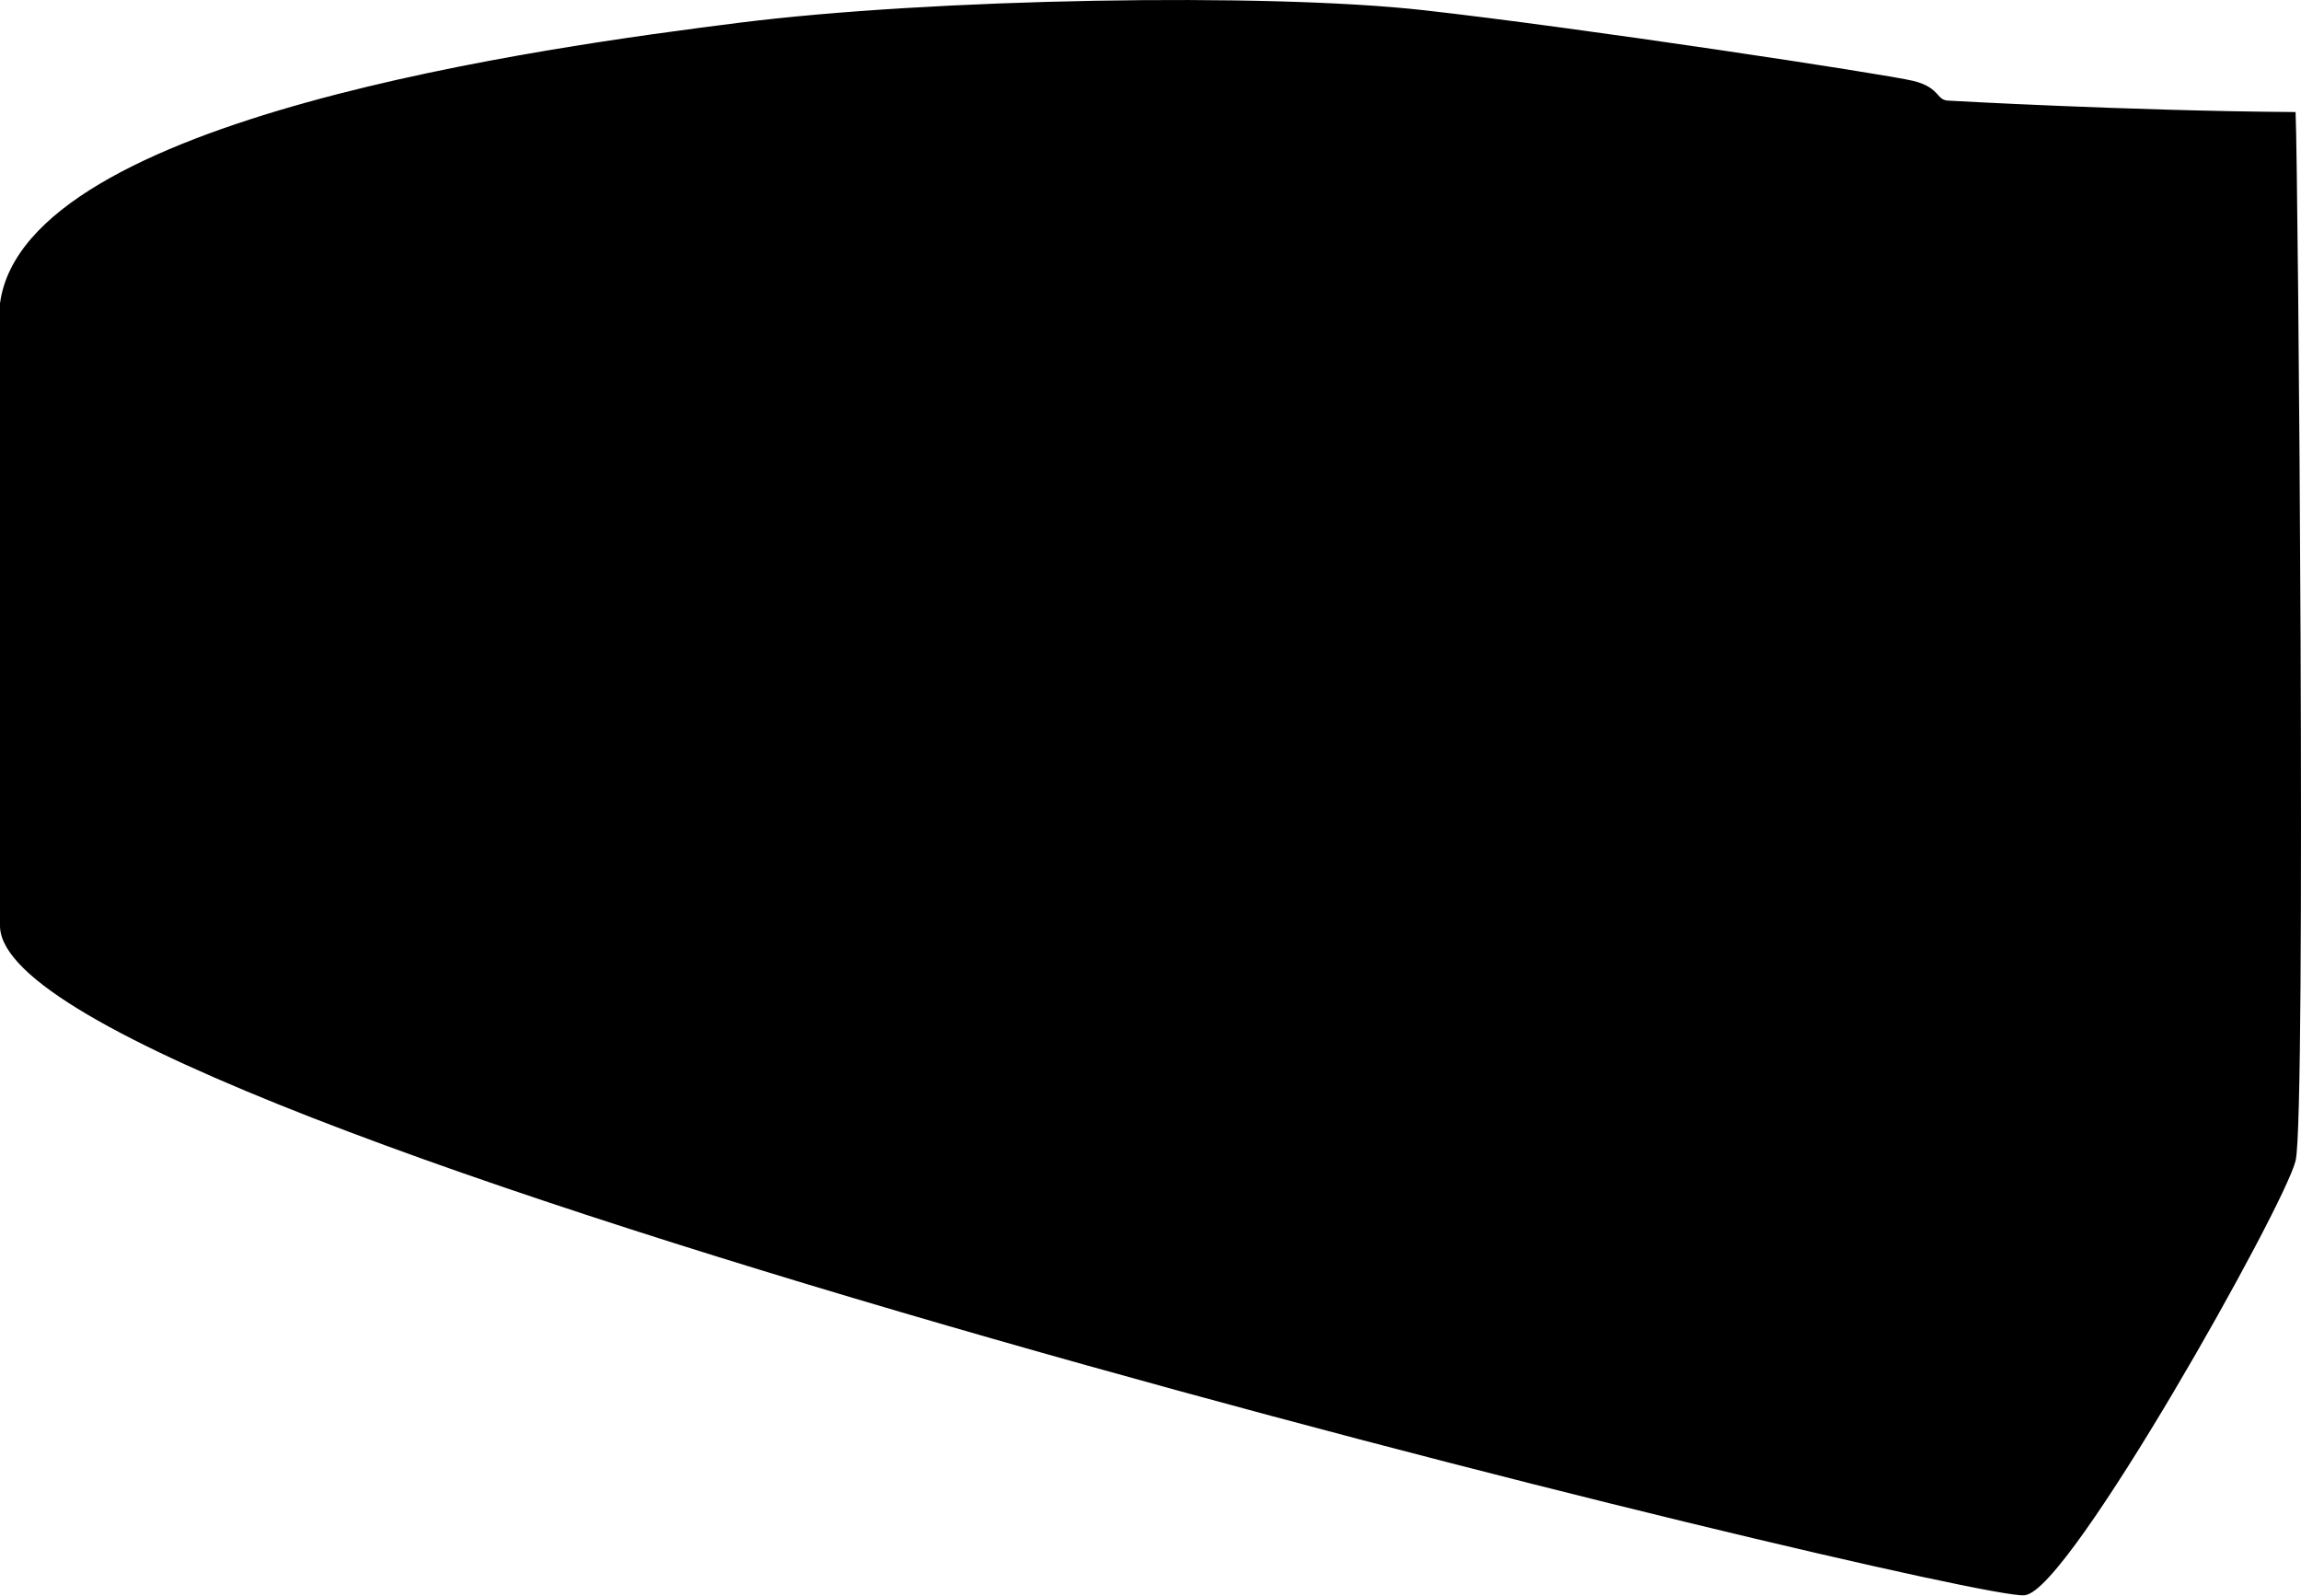
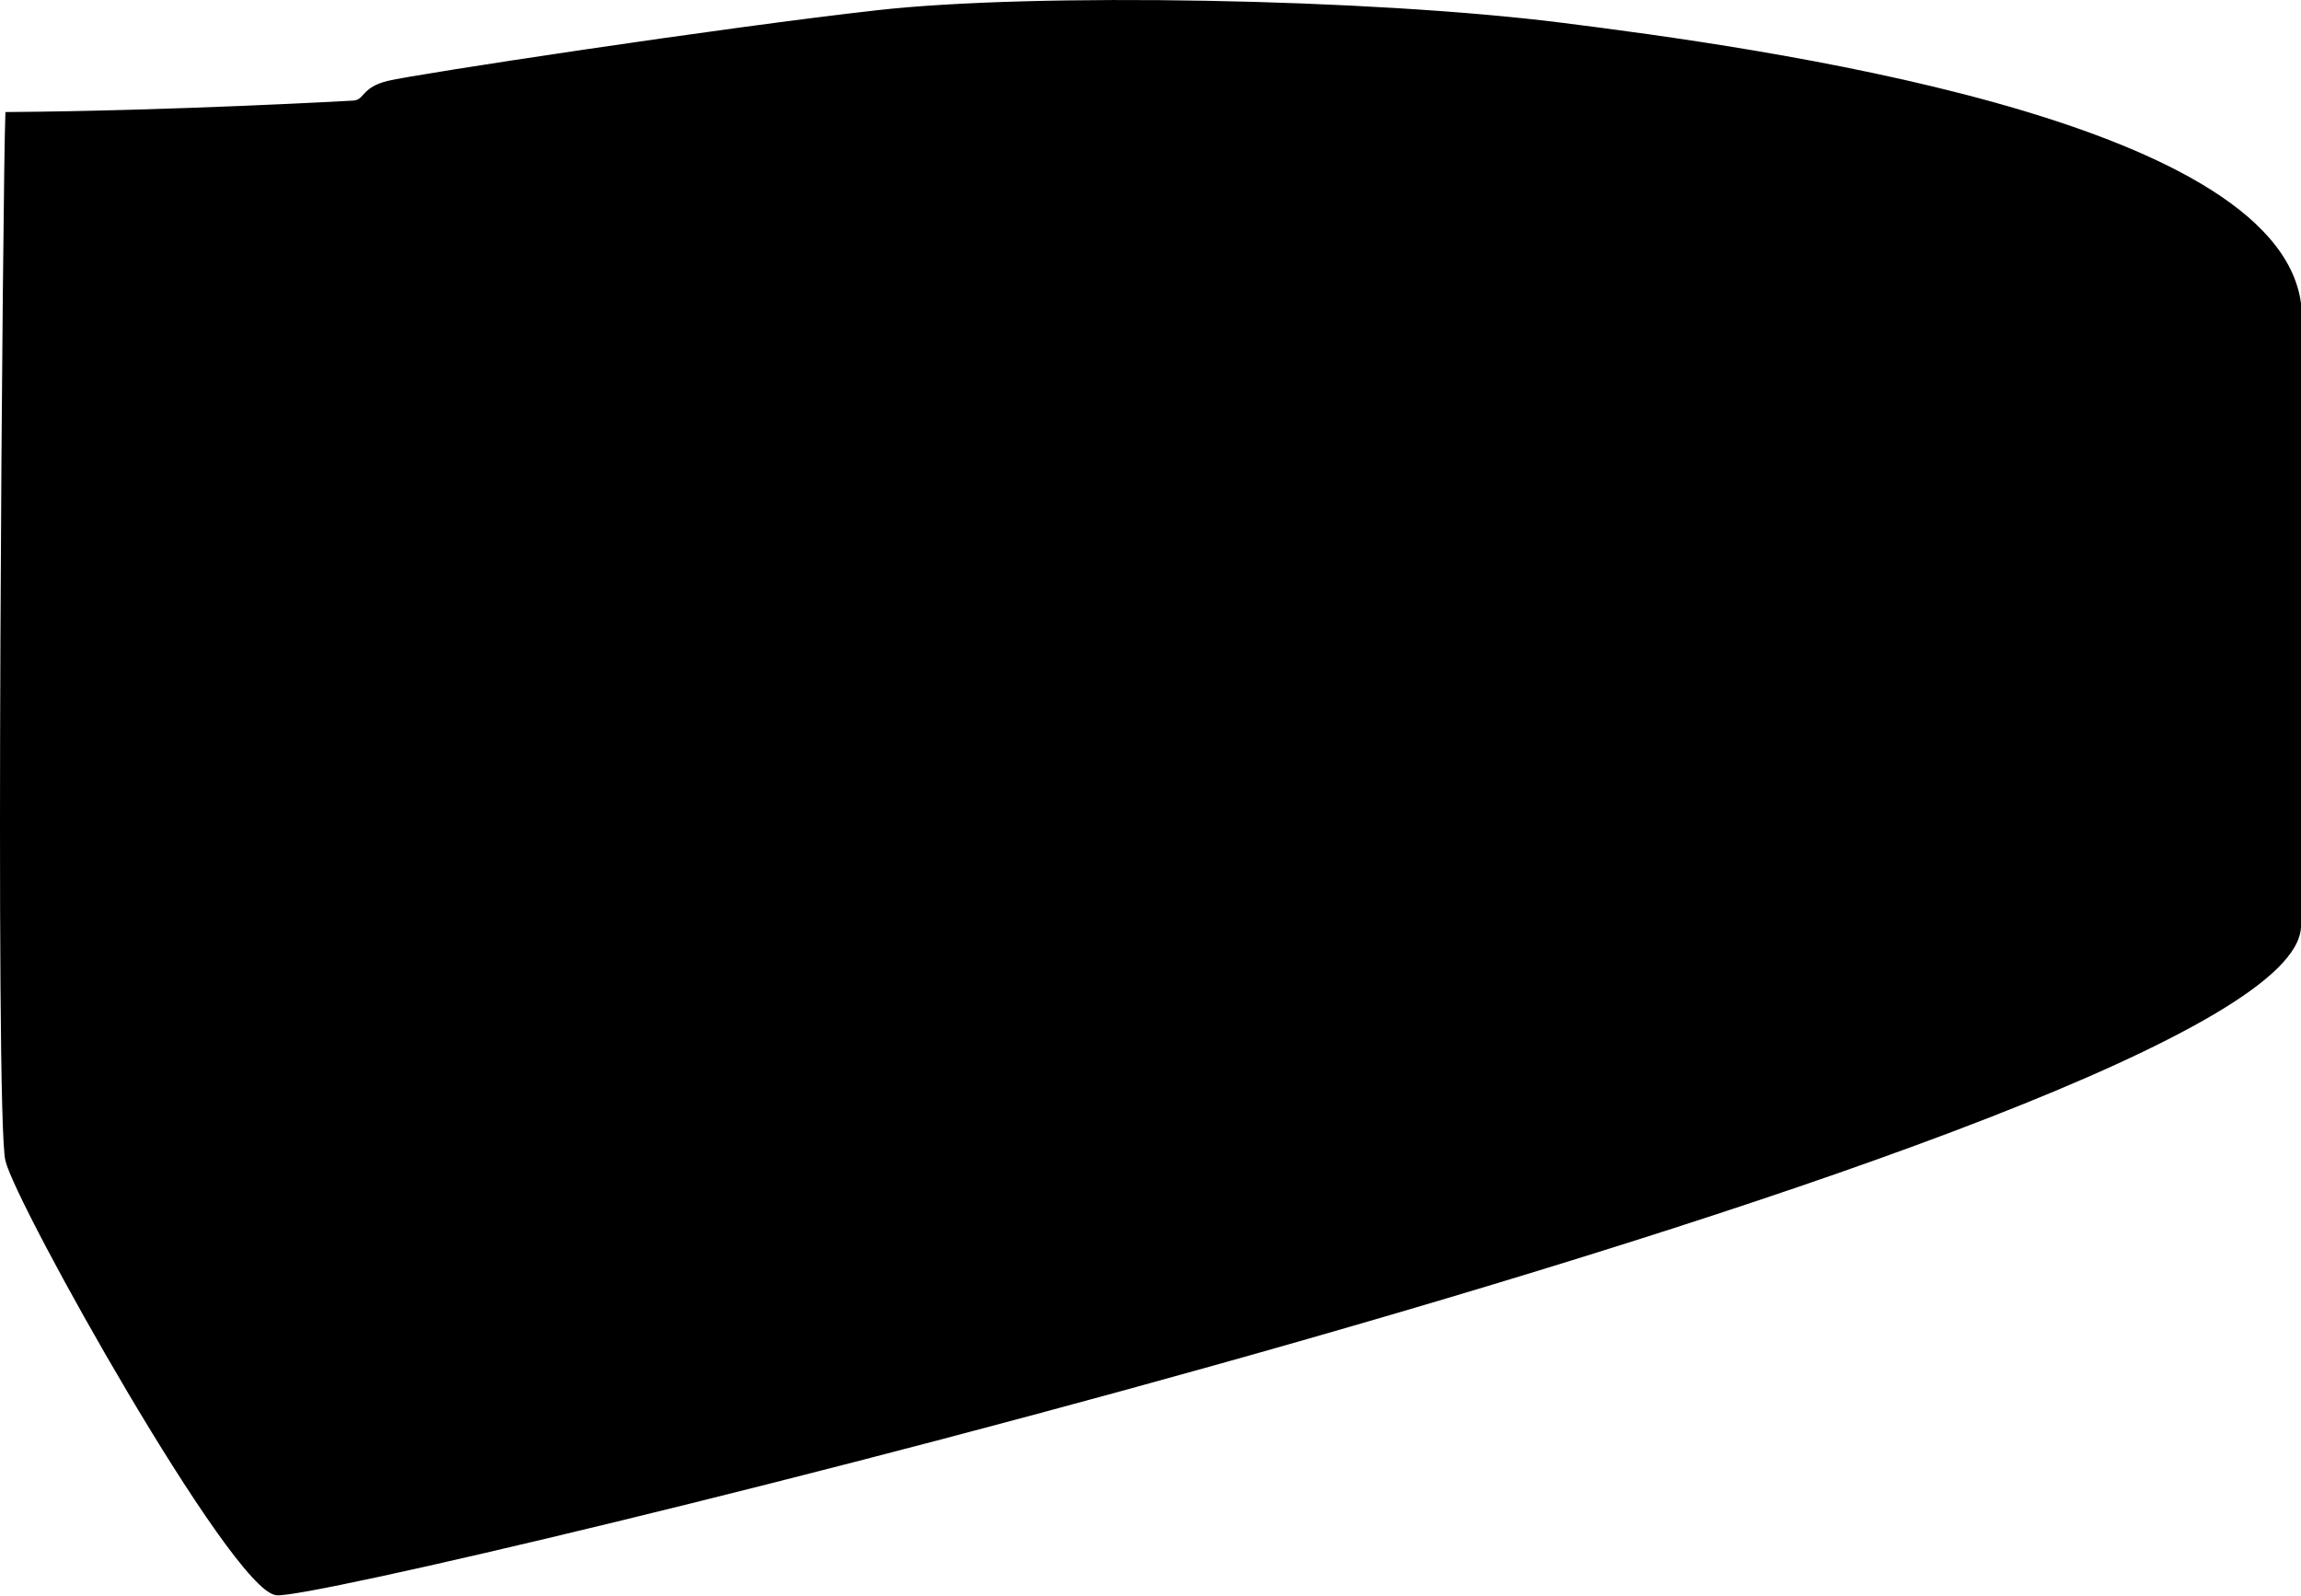
<svg xmlns="http://www.w3.org/2000/svg" width="140.041mm" height="97.092mm" viewBox="0 0 140.041 97.092" version="1.1" id="svg18743">
  <defs id="defs18740" />
  <g id="layer1" transform="translate(88.38782,-142.4547)">
-     <path style="fill:#000000;stroke:#000000;stroke-width:0.265;stroke-dasharray:none" d="m -88.255,160.925 c 1.51,-11.196 33.144,-15.475 44.86,-16.953 11.716,-1.478 32.08,-1.834 41.619,-0.767 9.539,1.067 28.136,3.895 29.802,4.302 1.667,0.407 1.27,1.197 2.233,1.208 0,0 10.86,0.616 20.937,0.691 0.146,3.324 0.652,60.938 0,63.656 -0.652,2.719 -13.741,26.082 -16.381,26.348 -3.582,0.361 -122.631,-28.435 -123.07,-40.554 z" id="path1" />
+     <path style="fill:#000000;stroke:#000000;stroke-width:0.265;stroke-dasharray:none" d="M 51.521,160.925 C 50.011,149.729 18.377,145.45 6.661,143.972 -5.055,142.494 -25.419,142.138 -34.958,143.205 c -9.539,1.067 -28.136,3.895 -29.802,4.302 -1.667,0.407 -1.27,1.197 -2.233,1.208 0,0 -10.86,0.616 -20.937,0.691 -0.146,3.324 -0.652,60.938 0,63.656 0.652,2.719 13.741,26.082 16.381,26.348 3.582,0.361 122.631,-28.435 123.07,-40.554 z" id="path1" />
  </g>
</svg>
